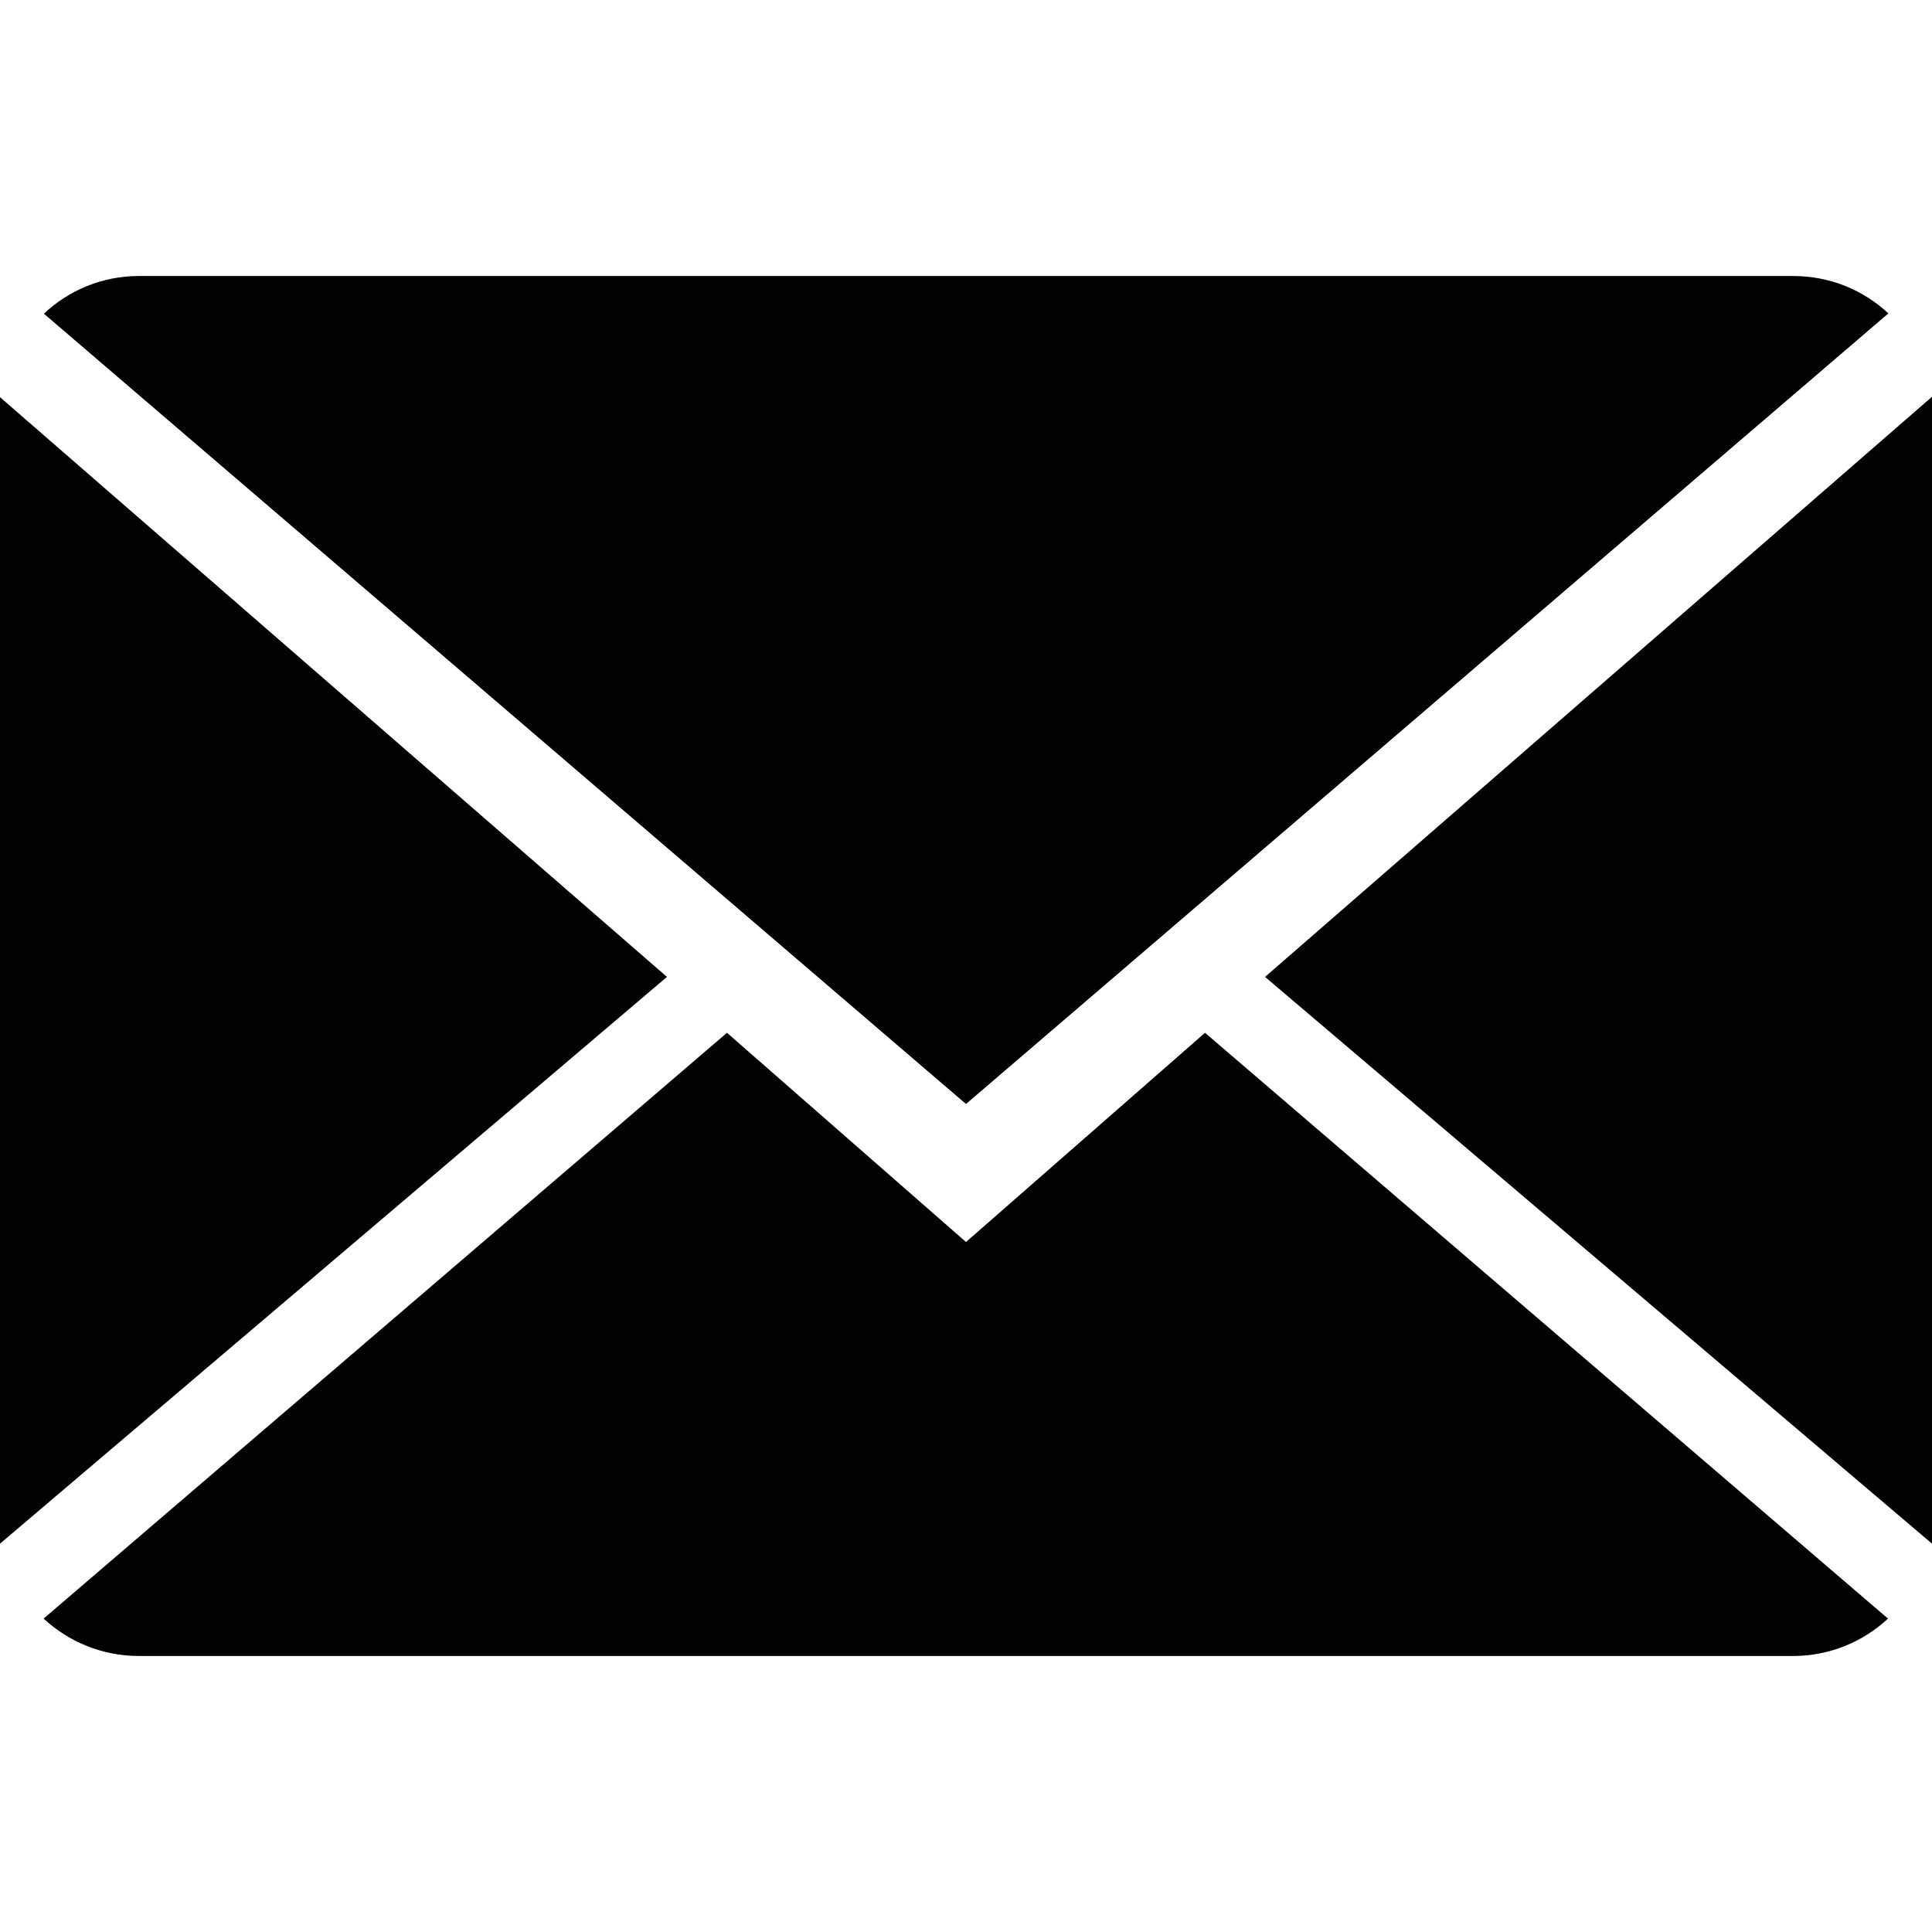
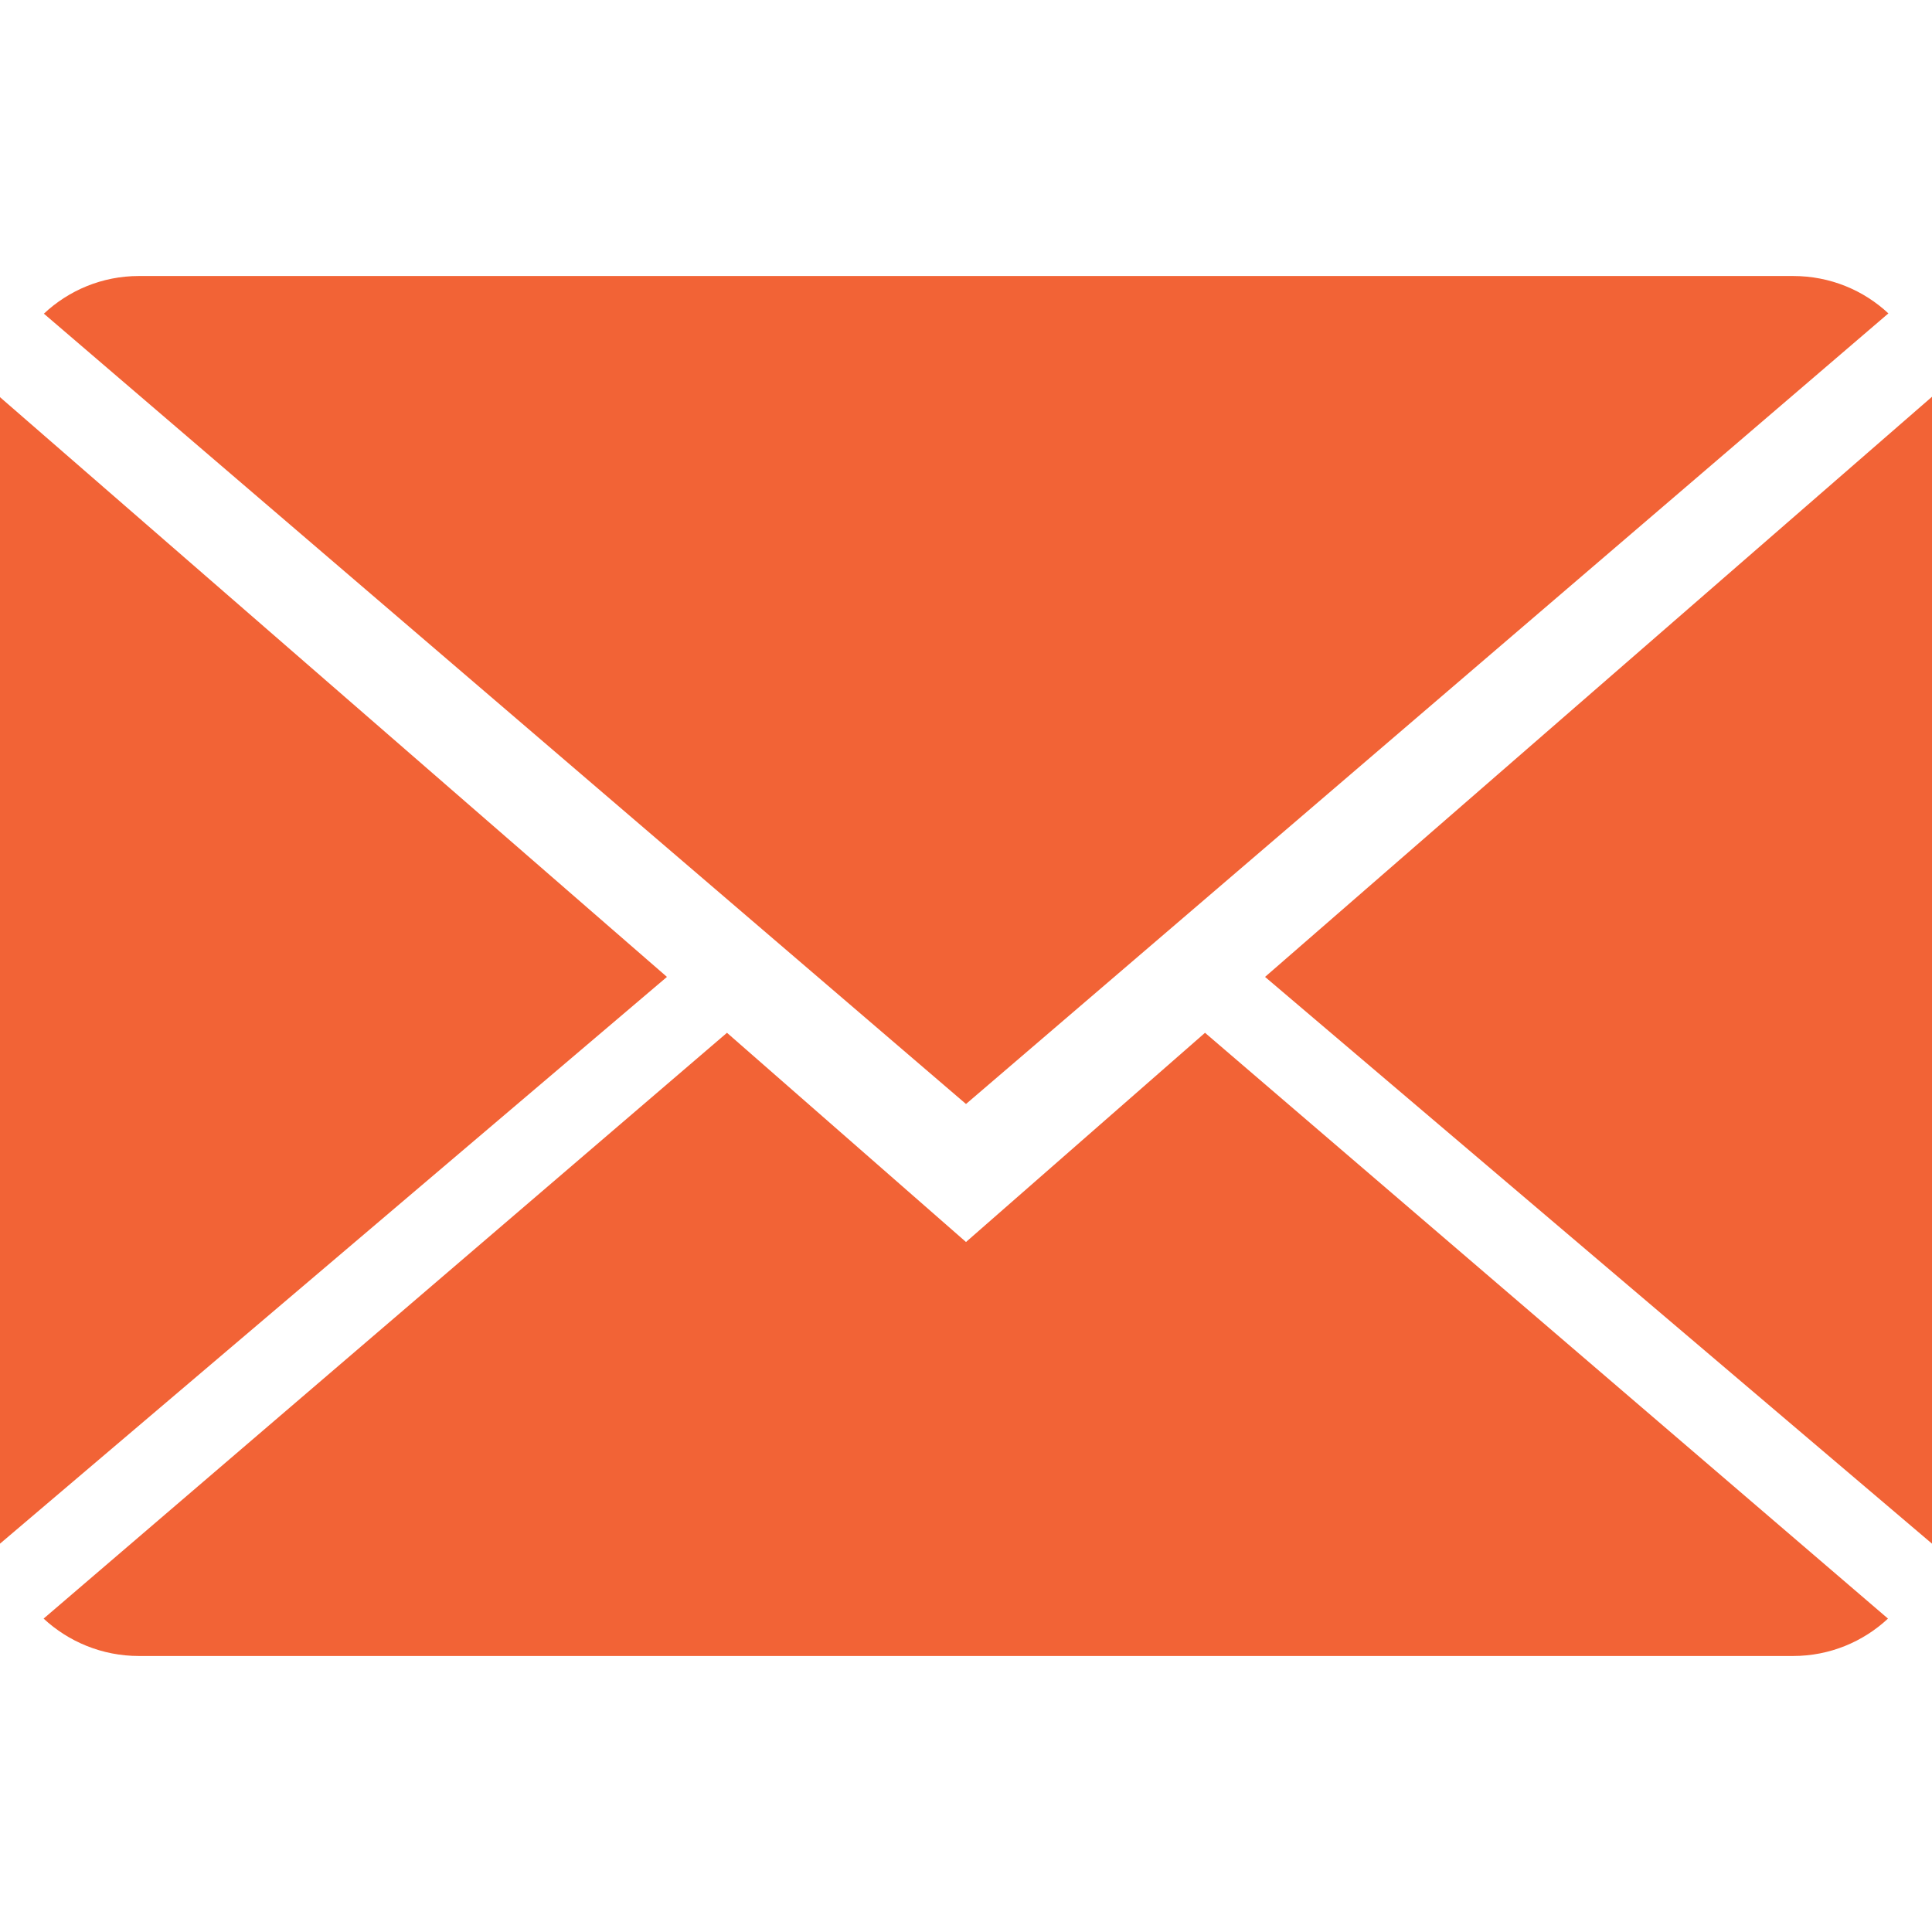
<svg xmlns="http://www.w3.org/2000/svg" version="1.1" id="Capa_1" x="0px" y="0px" viewBox="0 0 14 14" style="enable-background:new 0 0 14 14;" xml:space="preserve">
  <g>
    <g>
-       <path style="fill:#030104;" d="M7,9L5.268,7.484l-4.952,4.245C0.496,11.896,0.739,12,1.007,12h11.986    c0.267,0,0.509-0.104,0.688-0.271L8.732,7.484L7,9z" />
-       <path style="fill:#030104;" d="M13.684,2.271C13.504,2.103,13.262,2,12.993,2H1.007C0.74,2,0.498,2.104,0.318,2.273L7,8    L13.684,2.271z" />
-       <polygon style="fill:#030104;" points="0,2.878 0,11.186 4.833,7.079   " />
-       <polygon style="fill:#030104;" points="9.167,7.079 14,11.186 14,2.875   " />
+       <path style="fill:#f26336;" d="M7,9L5.268,7.484l-4.952,4.245C0.496,11.896,0.739,12,1.007,12h11.986    c0.267,0,0.509-0.104,0.688-0.271L8.732,7.484L7,9z" />
+       <path style="fill:#f26336;" d="M13.684,2.271C13.504,2.103,13.262,2,12.993,2H1.007C0.74,2,0.498,2.104,0.318,2.273L7,8    L13.684,2.271z" />
+       <polygon style="fill:#f26336;" points="0,2.878 0,11.186 4.833,7.079   " />
+       <polygon style="fill:#f26336;" points="9.167,7.079 14,11.186 14,2.875   " />
    </g>
  </g>
  <g>
</g>
  <g>
</g>
  <g>
</g>
  <g>
</g>
  <g>
</g>
  <g>
</g>
  <g>
</g>
  <g>
</g>
  <g>
</g>
  <g>
</g>
  <g>
</g>
  <g>
</g>
  <g>
</g>
  <g>
</g>
  <g>
</g>
</svg>
